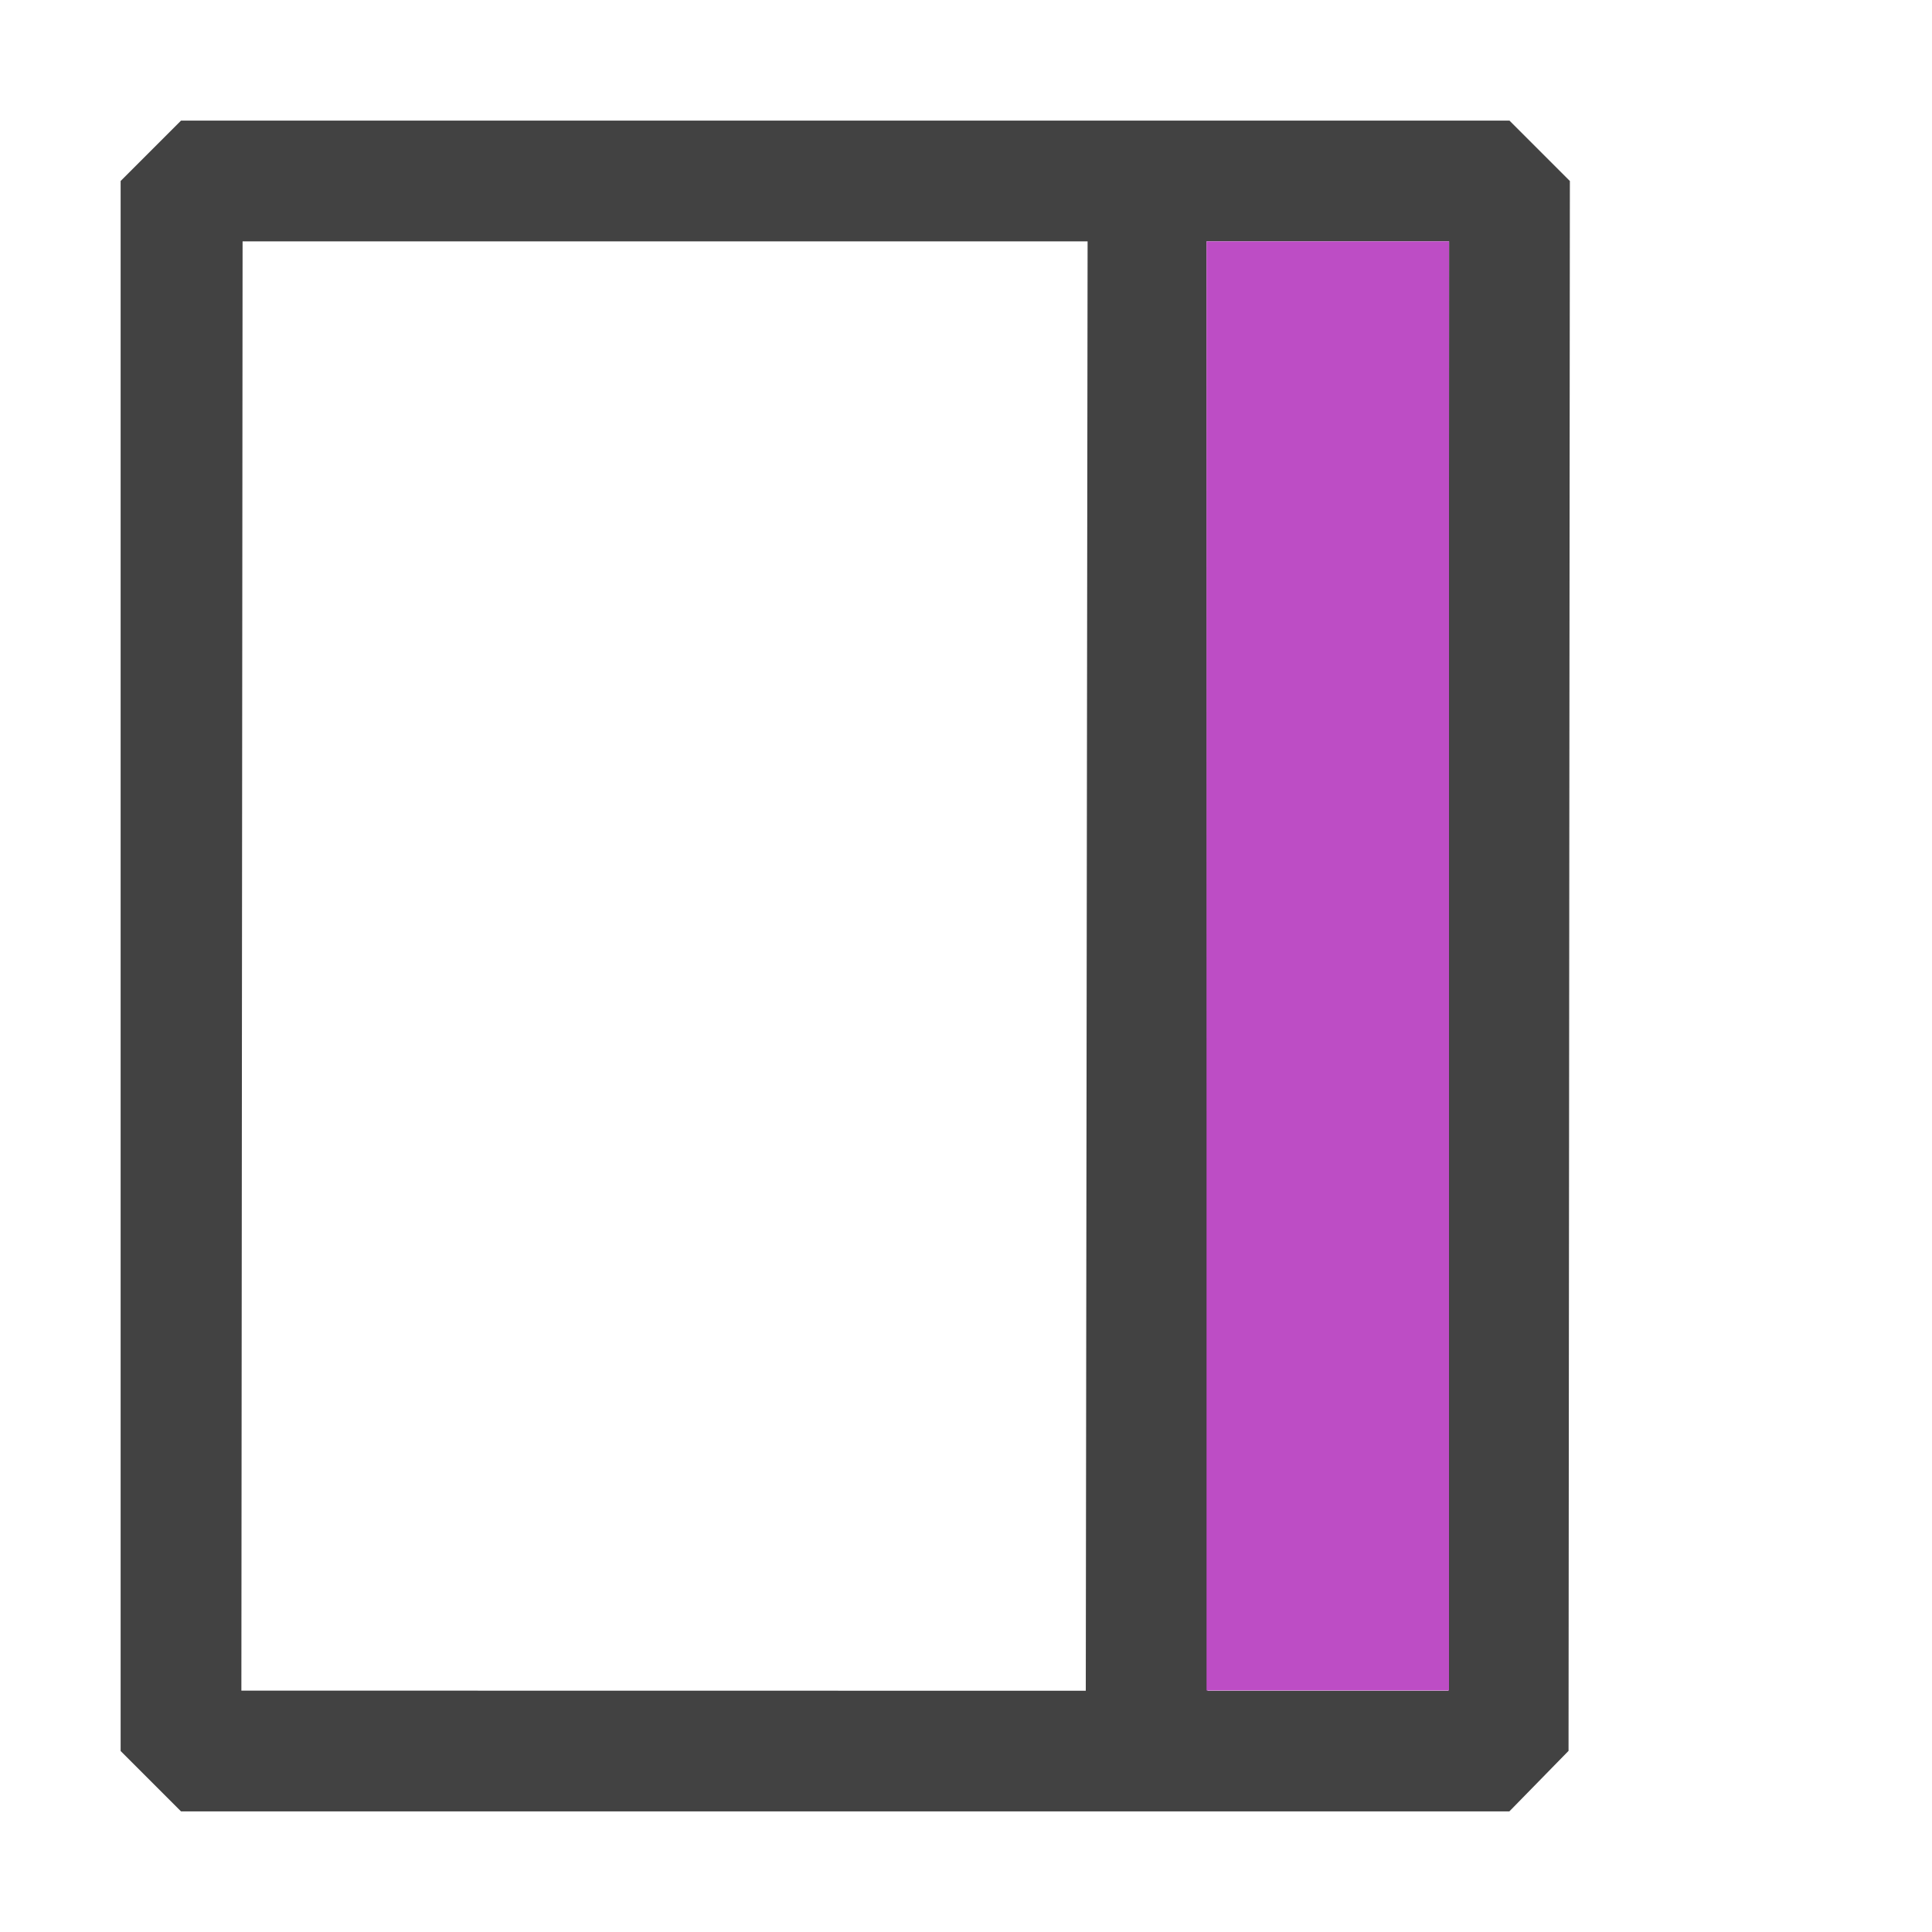
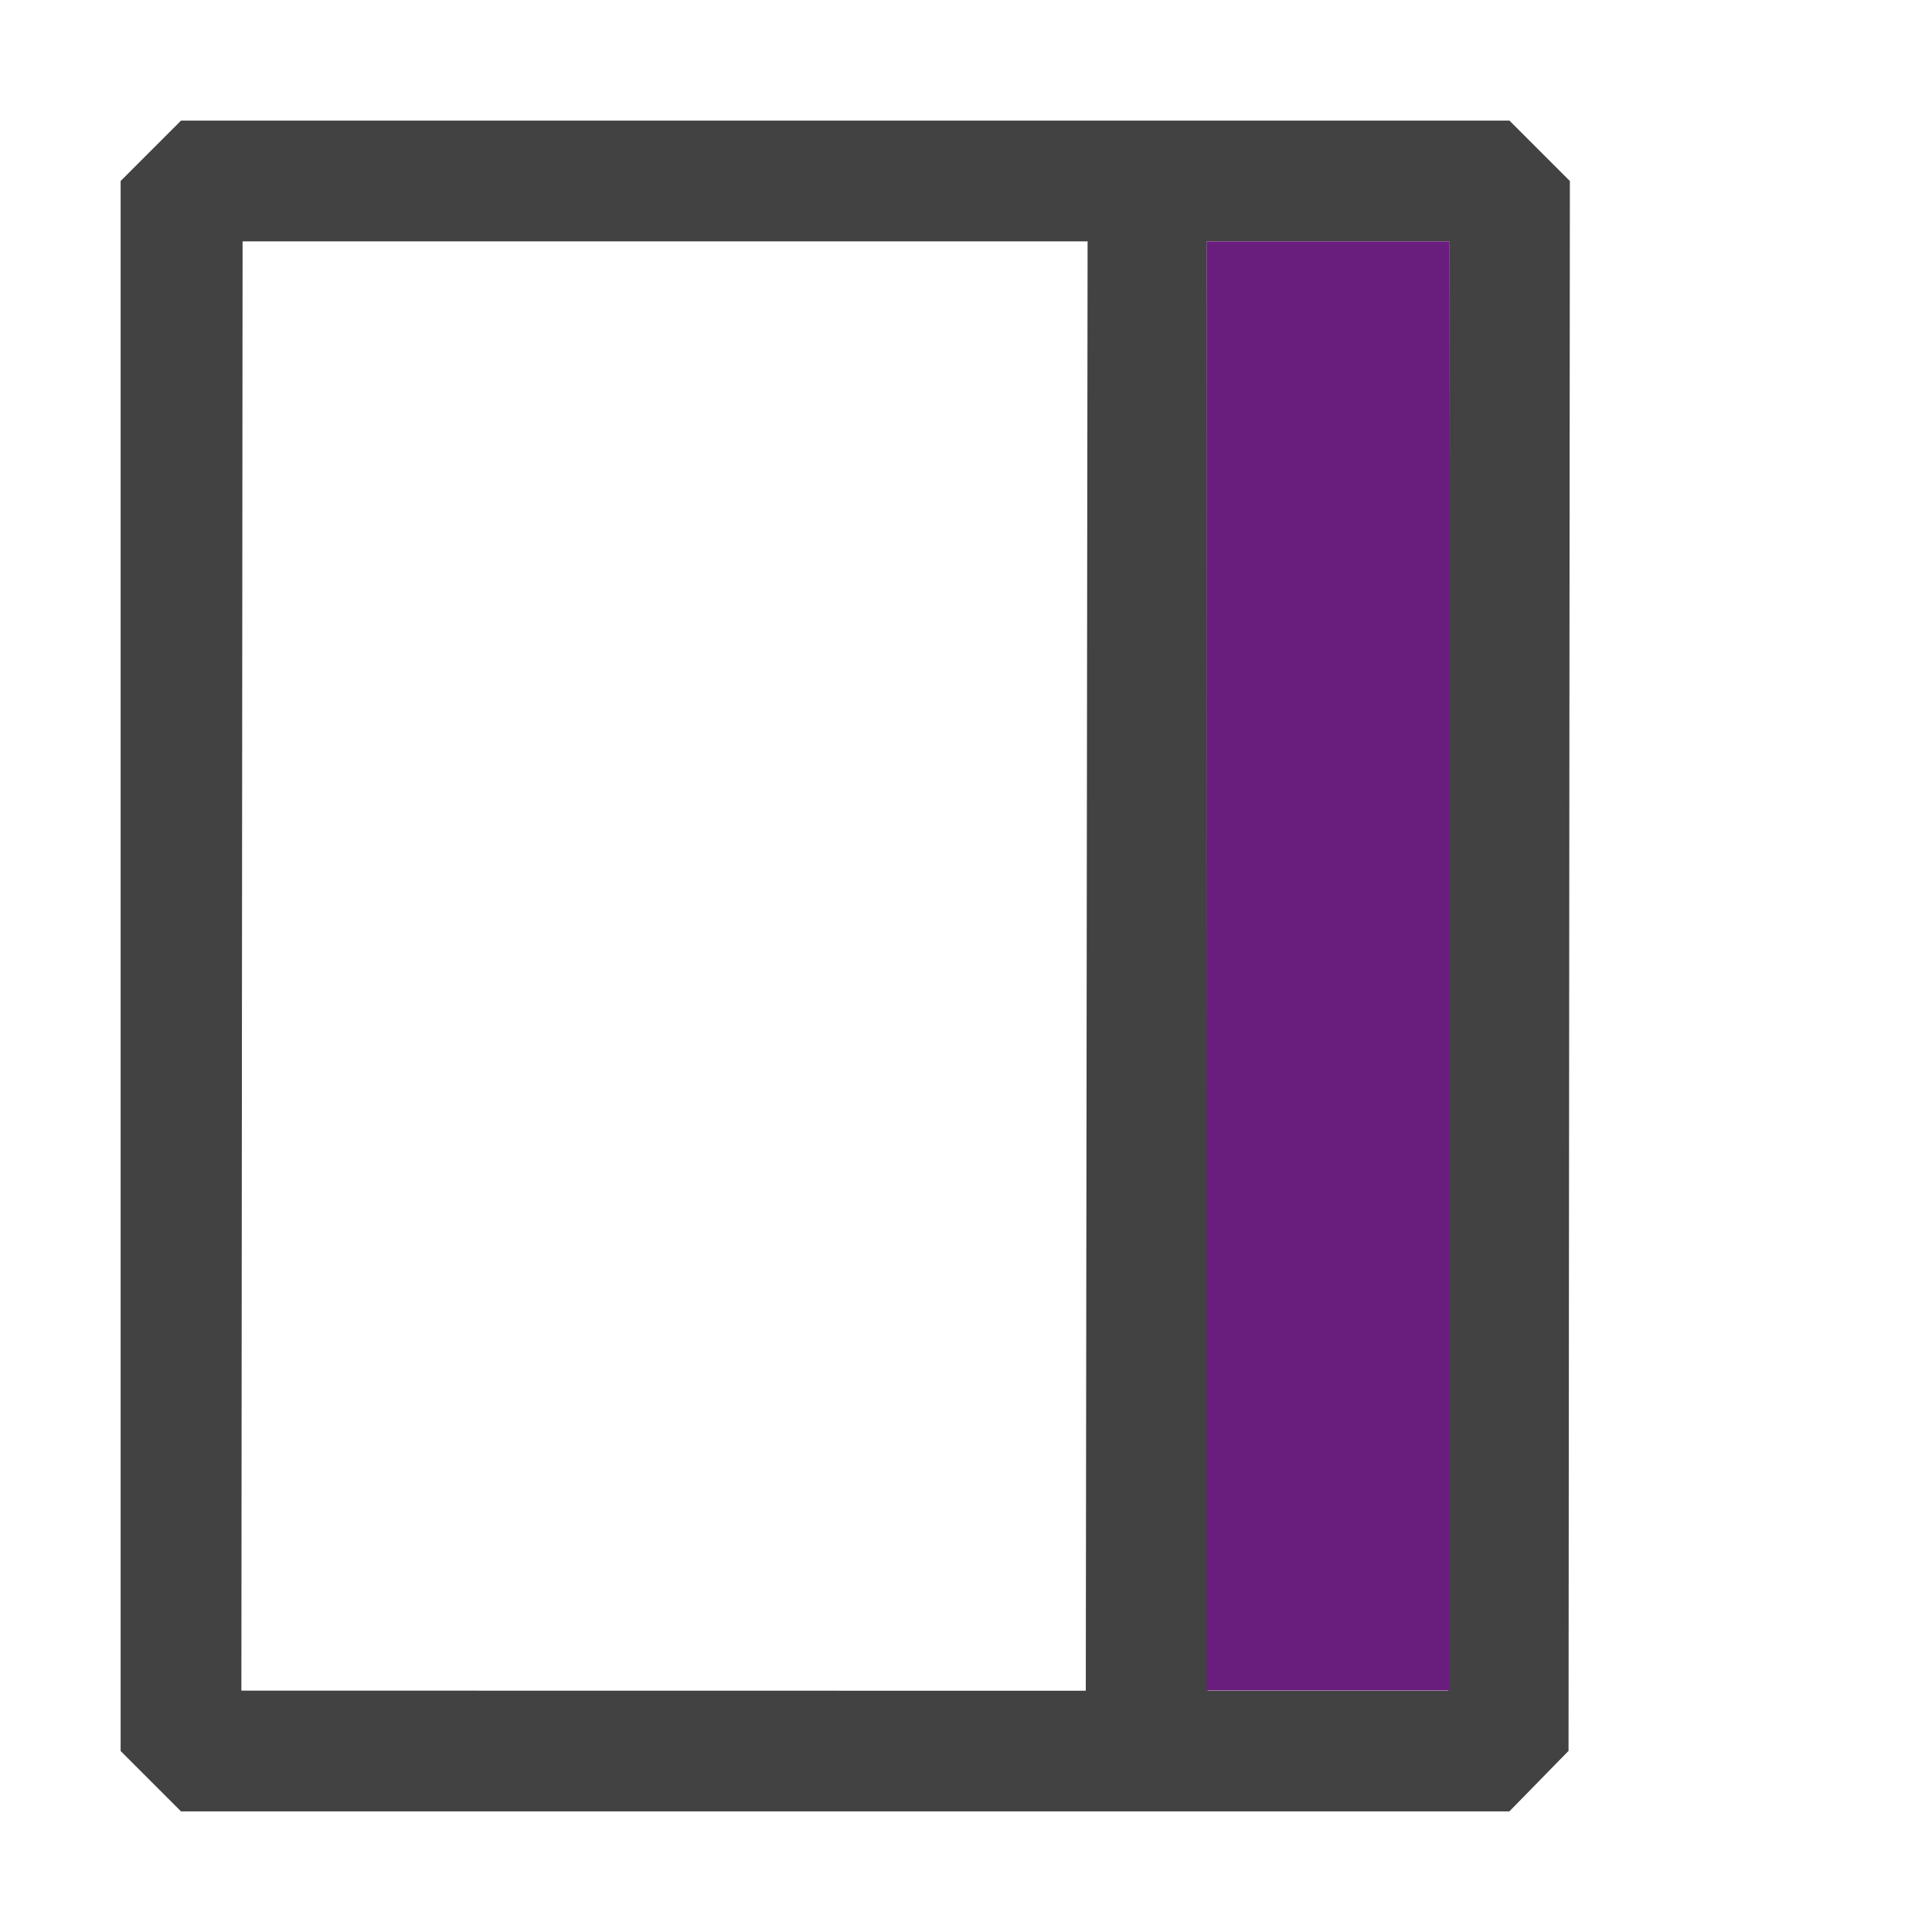
<svg xmlns="http://www.w3.org/2000/svg" width="16px" height="16px" viewBox="0 0 16 16" version="1.1" xml:space="preserve" style="fill-rule:evenodd;clip-rule:evenodd;stroke-linejoin:round;stroke-miterlimit:2;">
  <path d="M12.99,14.5L12.5,15.001L1.499,15.001L0.999,14.501L0.999,1.499L1.499,0.999L12.501,0.999L13.001,1.499L12.99,14.5ZM11.995,14.002L12.001,1.999L9.992,1.999L10,14.002L11.999,14.002L11.995,14.002ZM8.992,14.002L9.007,1.999L2.009,1.999L1.999,14.001L8.992,14.002Z" style="fill:rgb(66,66,66);" />
-   <rect x="9.992" y="1.999" width="2.008" height="12.001" style="fill:rgb(189,77,197);" />
+   <rect x="9.992" y="1.999" width="2.008" height="12.001" style="fill:rgb(105,29,124);" />
</svg>
